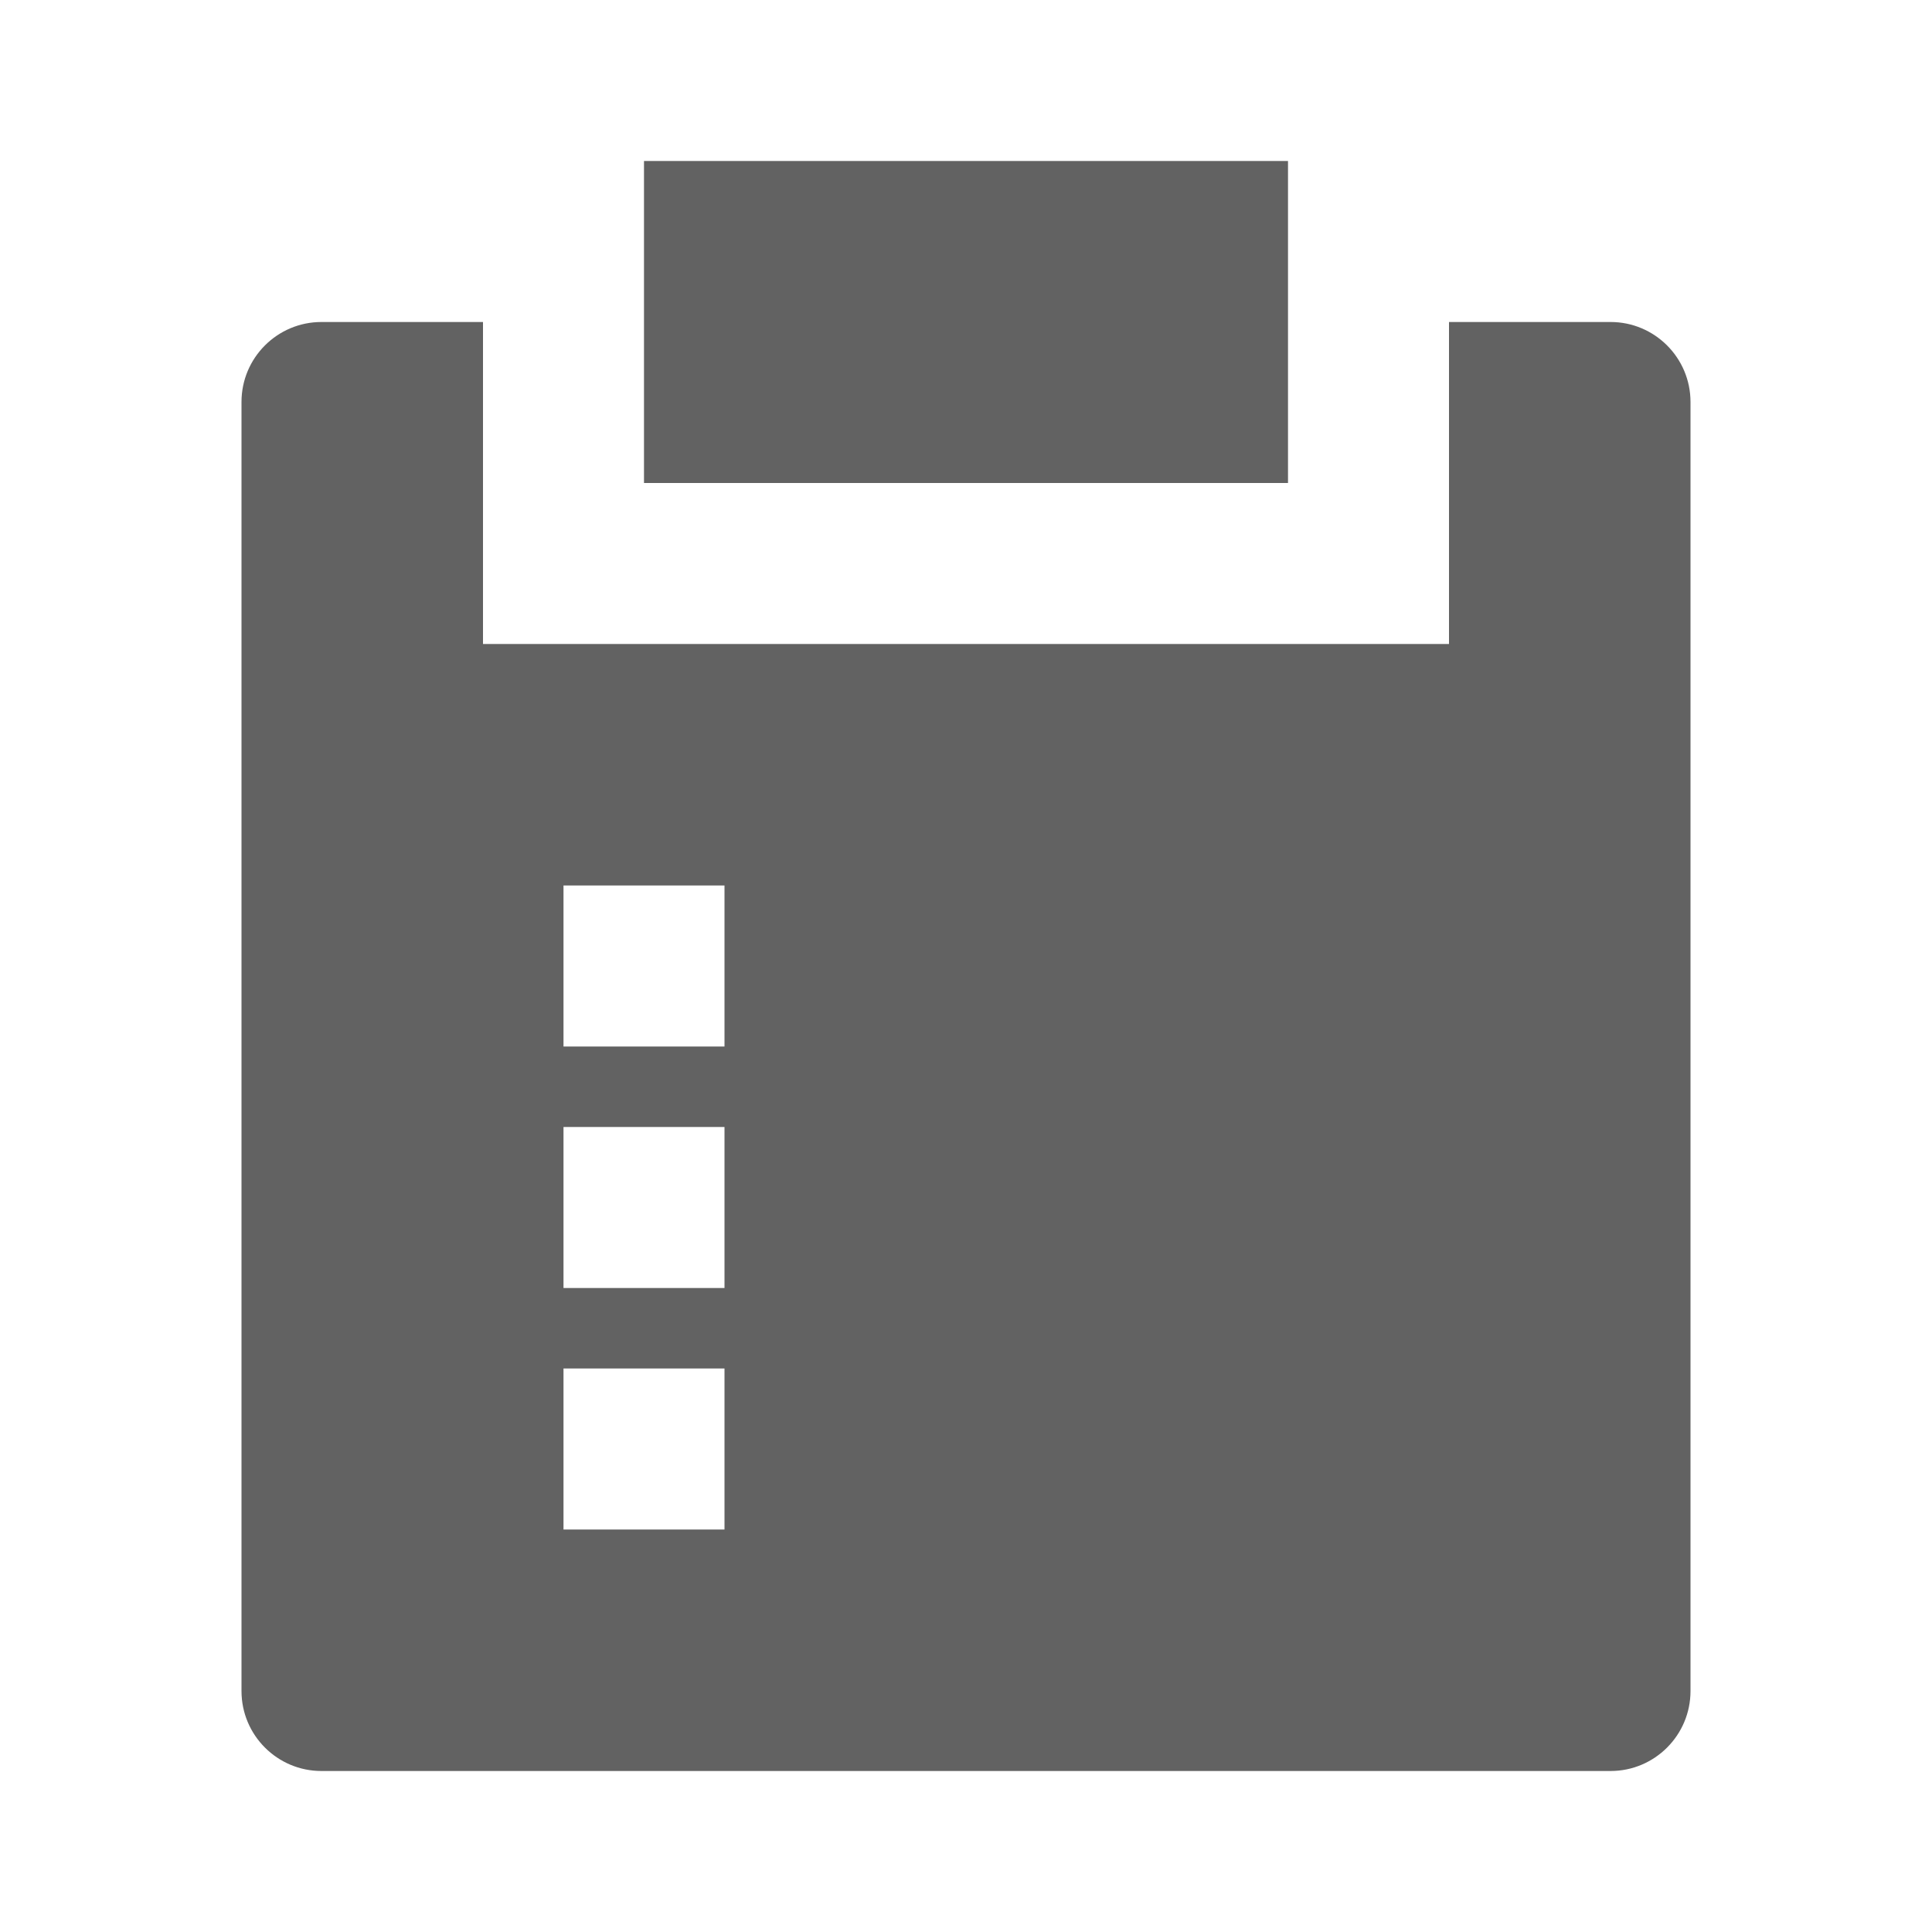
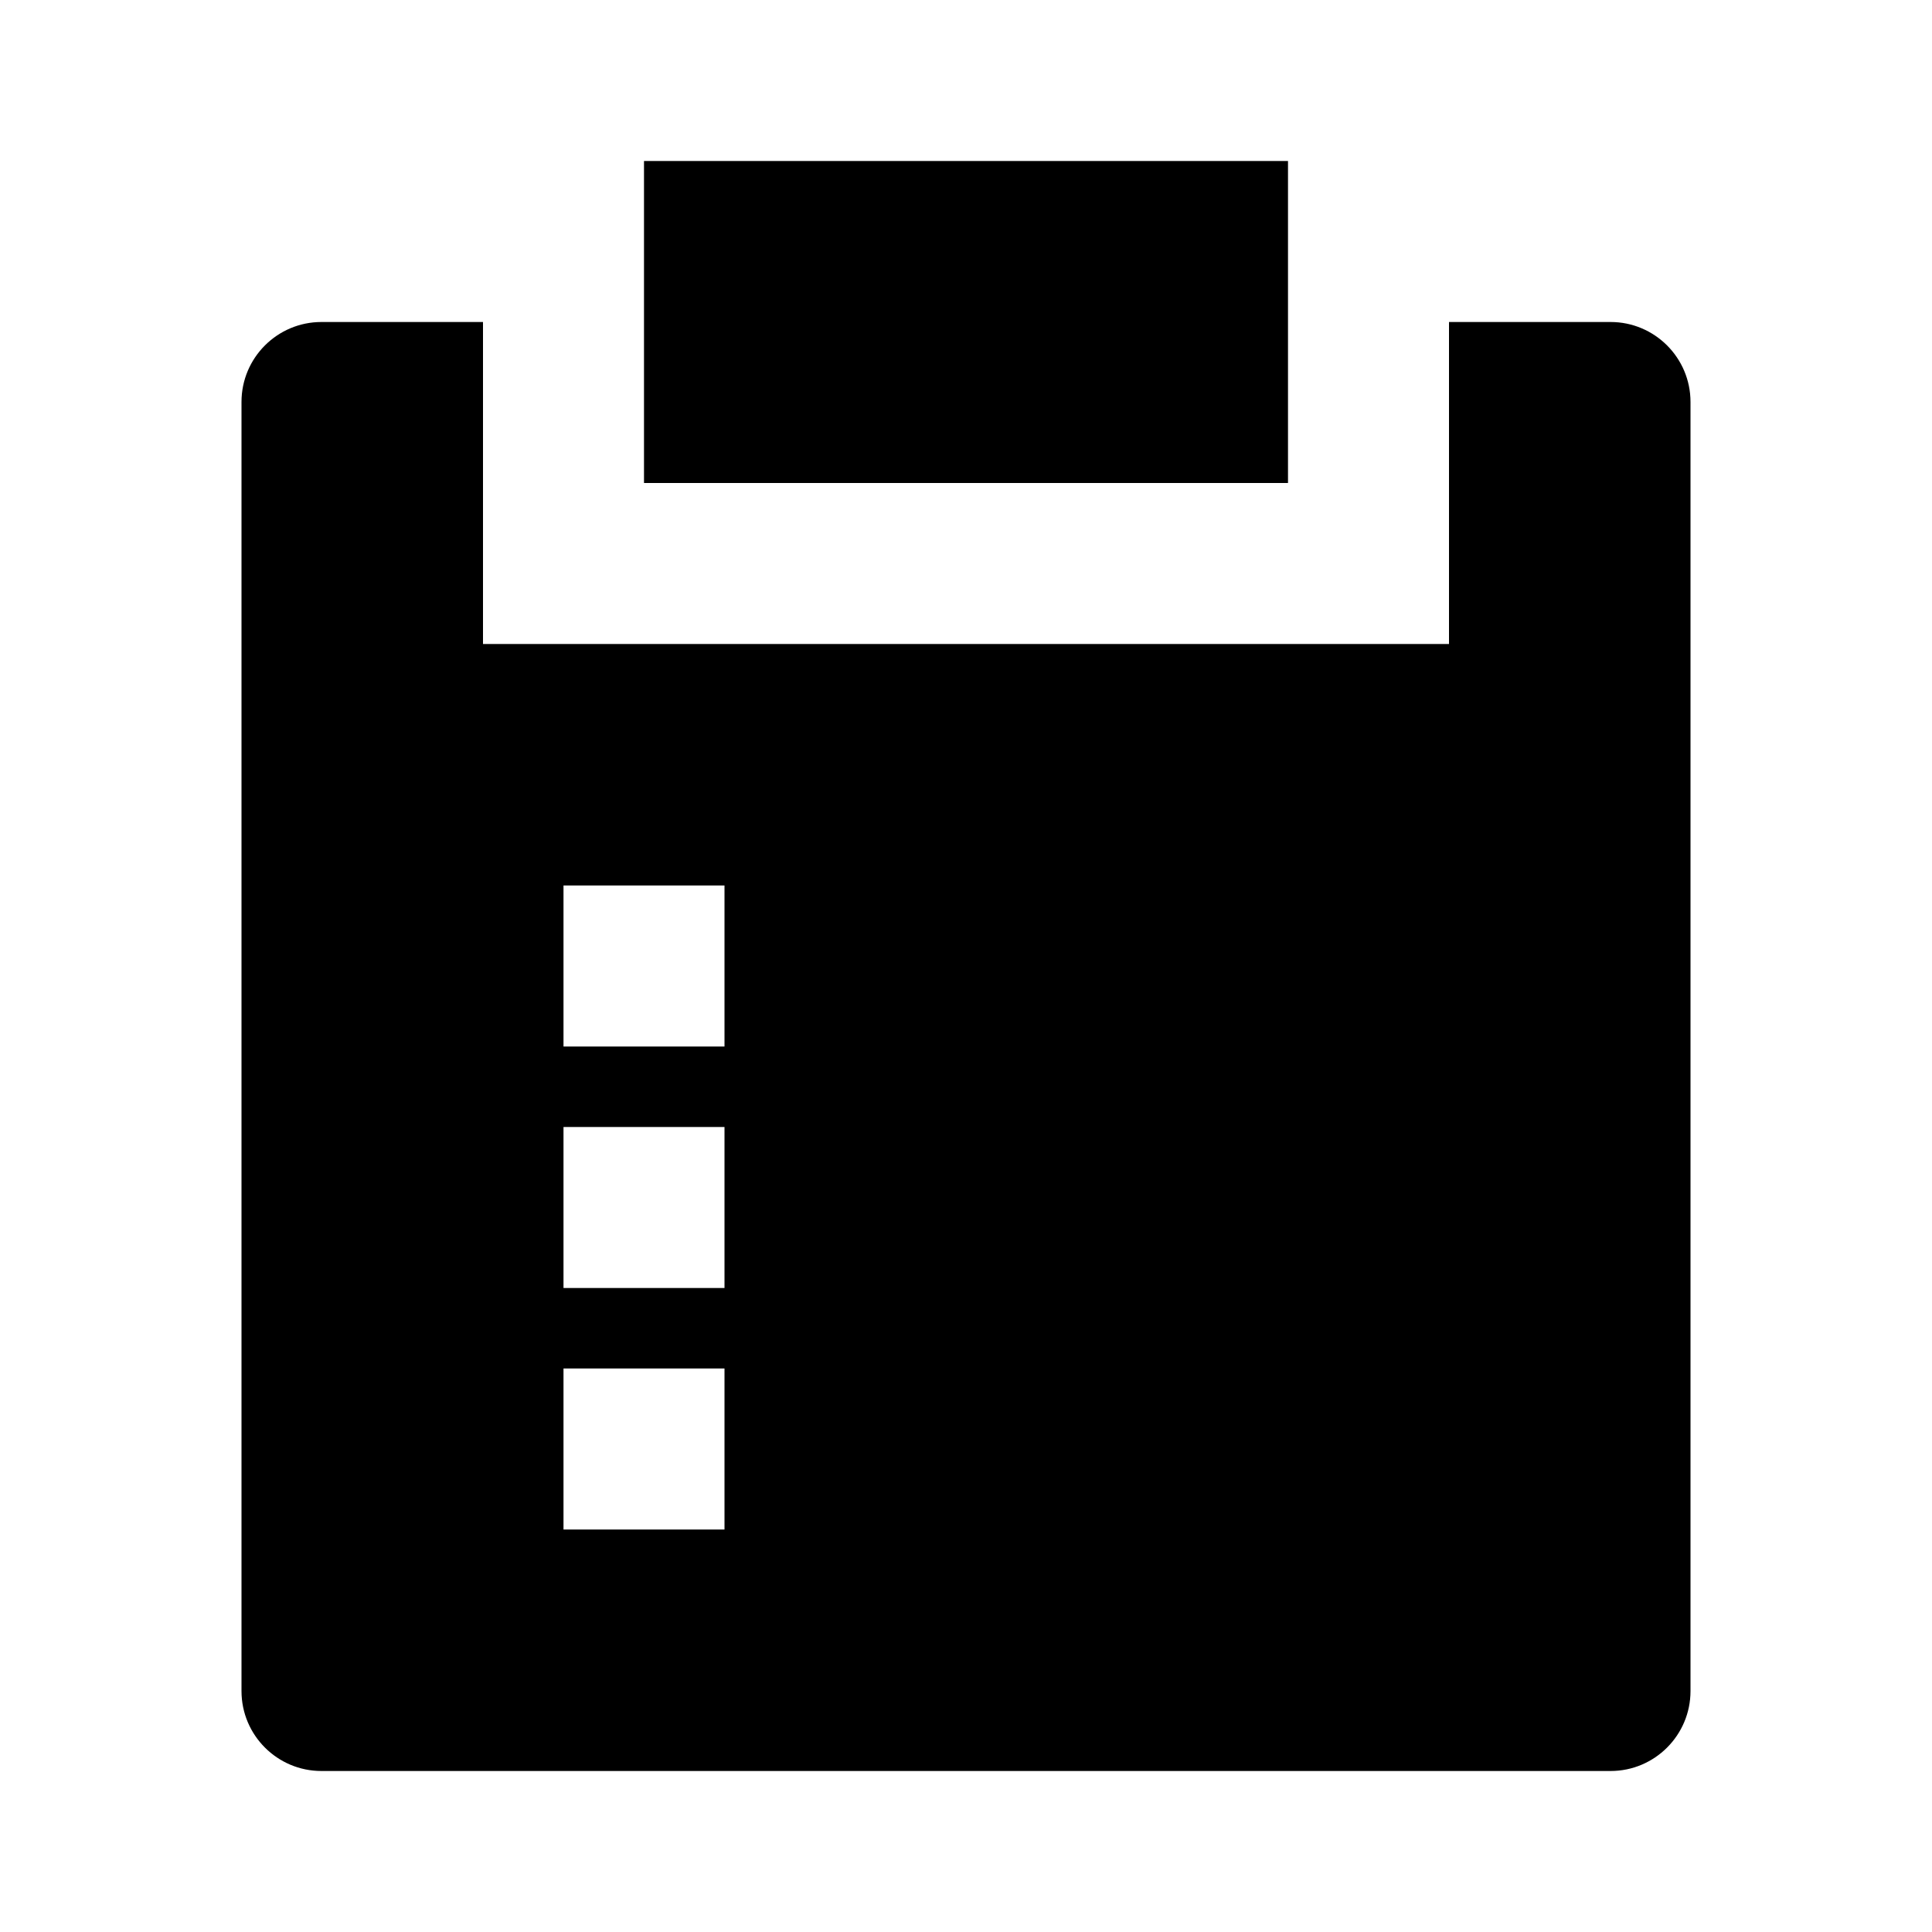
<svg xmlns="http://www.w3.org/2000/svg" viewBox="0 0 24 24">
-   <path d="M6 4V8H18V4H20.007C20.555 4 21 4.445 21 4.993V21.007C21 21.555 20.555 22 20.007 22H3.993C3.445 22 3 21.555 3 21.007V4.993C3 4.445 3.445 4 3.993 4H6ZM9 17H7V19H9V17ZM9 14H7V16H9V14ZM9 11H7V13H9V11ZM16 2V6H8V2H16Z" fill="#626262" />
+   <path d="M6 4V8H18V4H20.007C20.555 4 21 4.445 21 4.993V21.007C21 21.555 20.555 22 20.007 22H3.993C3.445 22 3 21.555 3 21.007V4.993C3 4.445 3.445 4 3.993 4H6ZM9 17H7V19H9V17ZM9 14H7V16H9V14ZM9 11H7V13H9V11ZM16 2V6H8V2H16Z" />
</svg>
